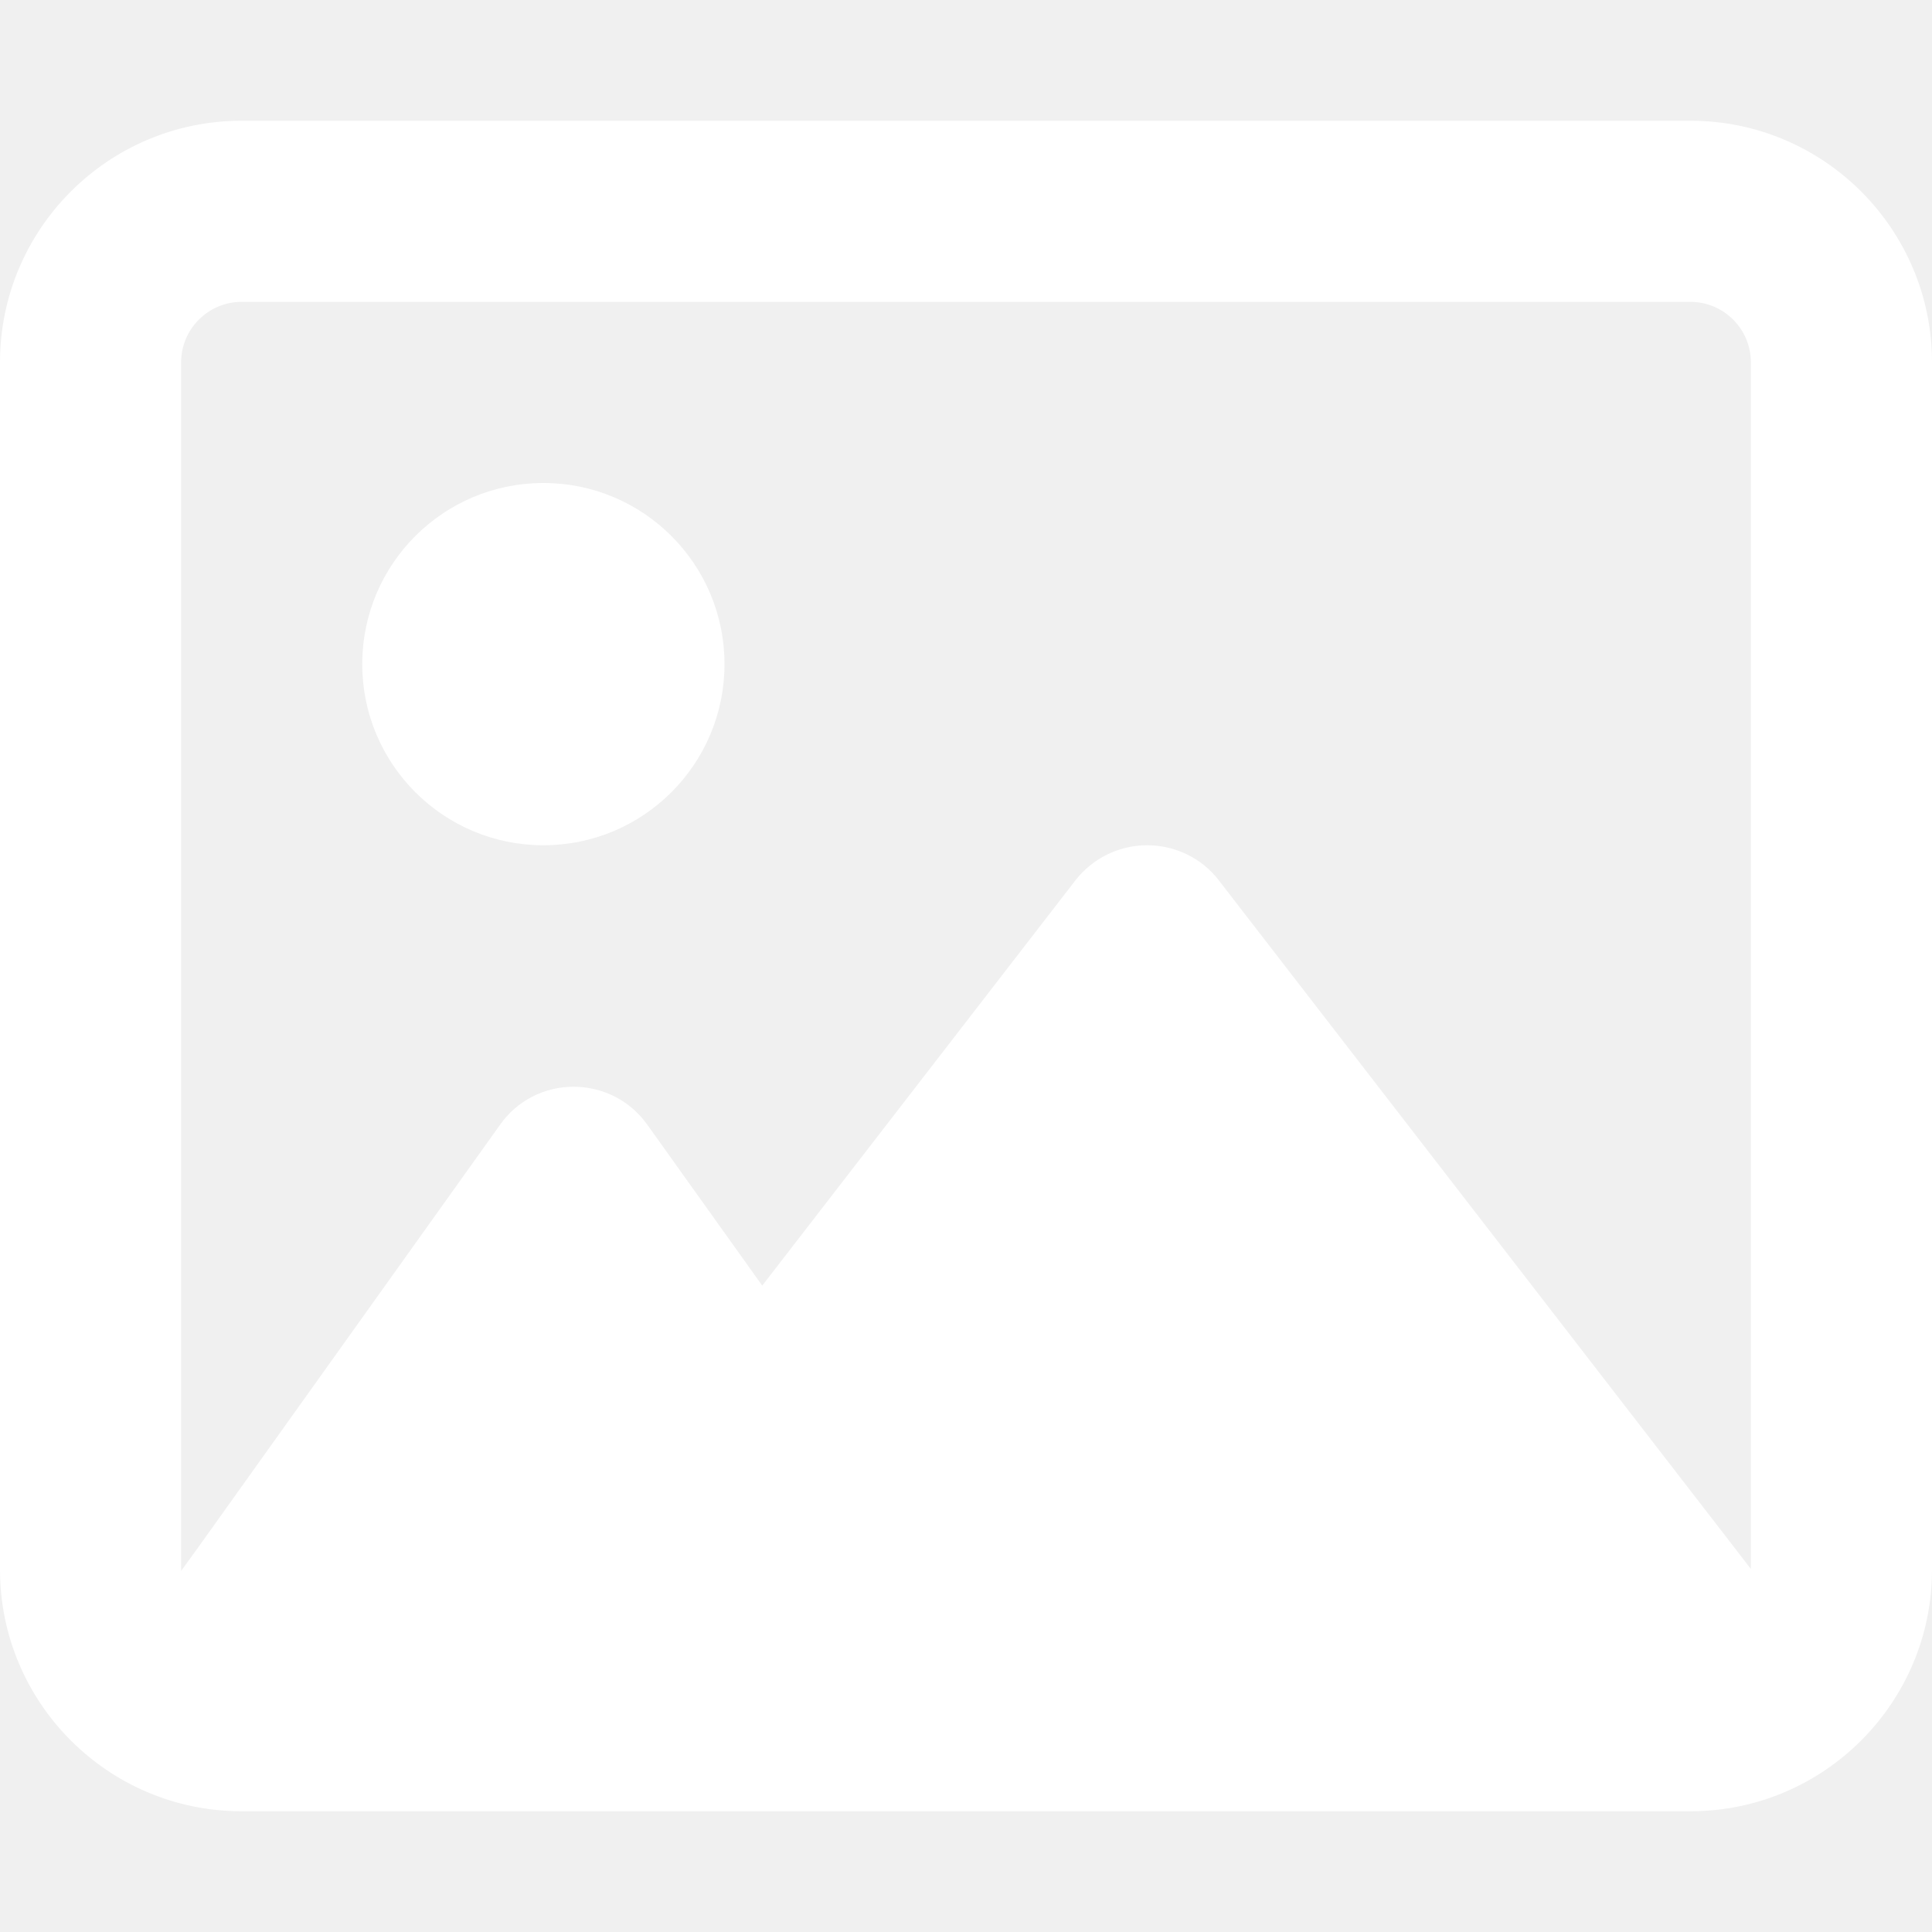
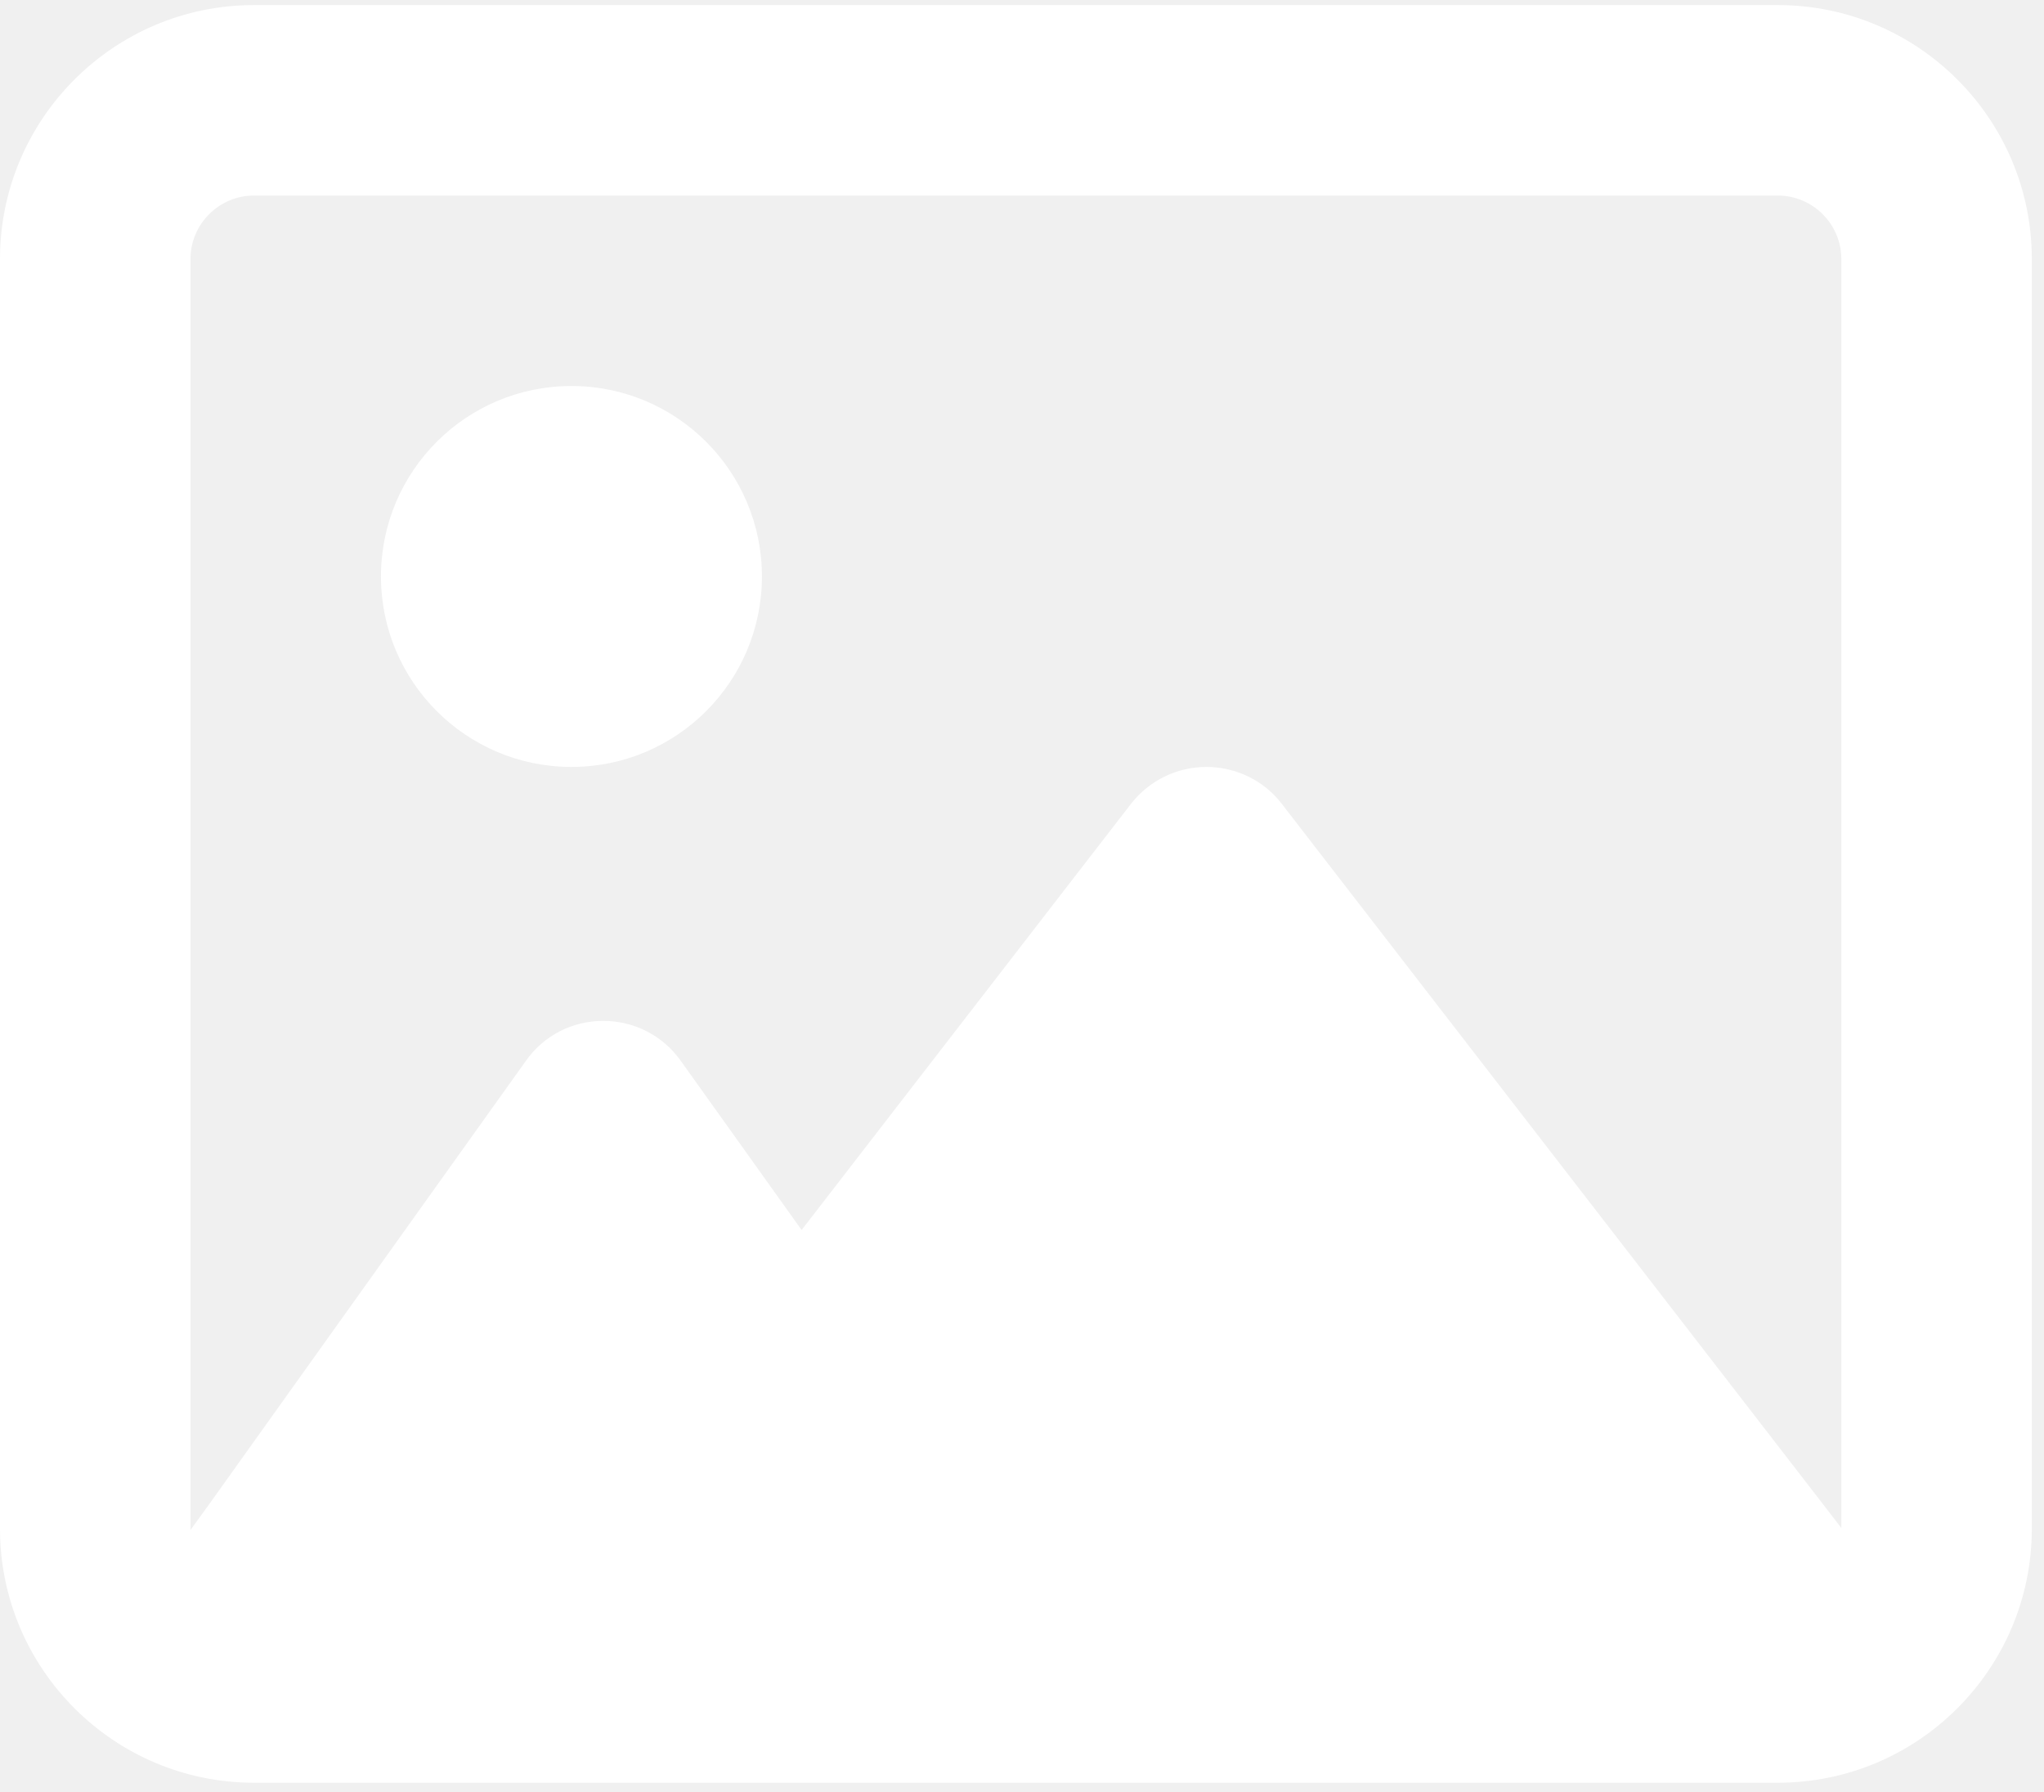
- <svg xmlns="http://www.w3.org/2000/svg" viewBox="0 0 512 512">
-   <path fill="#ffffff" d="M448 80c8.8 0 16 7.2 16 16V415.8l-5-6.5-136-176c-4.5-5.9-11.6-9.3-19-9.3s-14.4 3.4-19 9.3L202 340.7l-30.5-42.7C167 291.7 159.8 288 152 288s-15 3.7-19.5 10.1l-80 112L48 416.3l0-.3V96c0-8.8 7.2-16 16-16H448zM64 32C28.7 32 0 60.7 0 96V416c0 35.3 28.7 64 64 64H448c35.3 0 64-28.7 64-64V96c0-35.3-28.7-64-64-64H64zm80 192a48 48 0 1 0 0-96 48 48 0 1 0 0 96z" />
+ <svg xmlns="http://www.w3.org/2000/svg" viewBox="0 30.72 515.072 451.584" style="max-height: 500px" width="515.072" height="451.584">
+   <path d="M448 80c8.8 0 16 7.2 16 16V415.8l-5-6.5-136-176c-4.5-5.9-11.6-9.3-19-9.3s-14.4 3.4-19 9.3L202 340.7l-30.5-42.7C167 291.7 159.8 288 152 288s-15 3.7-19.5 10.1l-80 112L48 416.3l0-.3V96c0-8.8 7.2-16 16-16H448zM64 32C28.7 32 0 60.7 0 96V416c0 35.3 28.7 64 64 64H448c35.3 0 64-28.7 64-64V96c0-35.3-28.7-64-64-64H64zm80 192a48 48 0 1 0 0-96 48 48 0 1 0 0 96z" fill="#ffffff" />
</svg>
